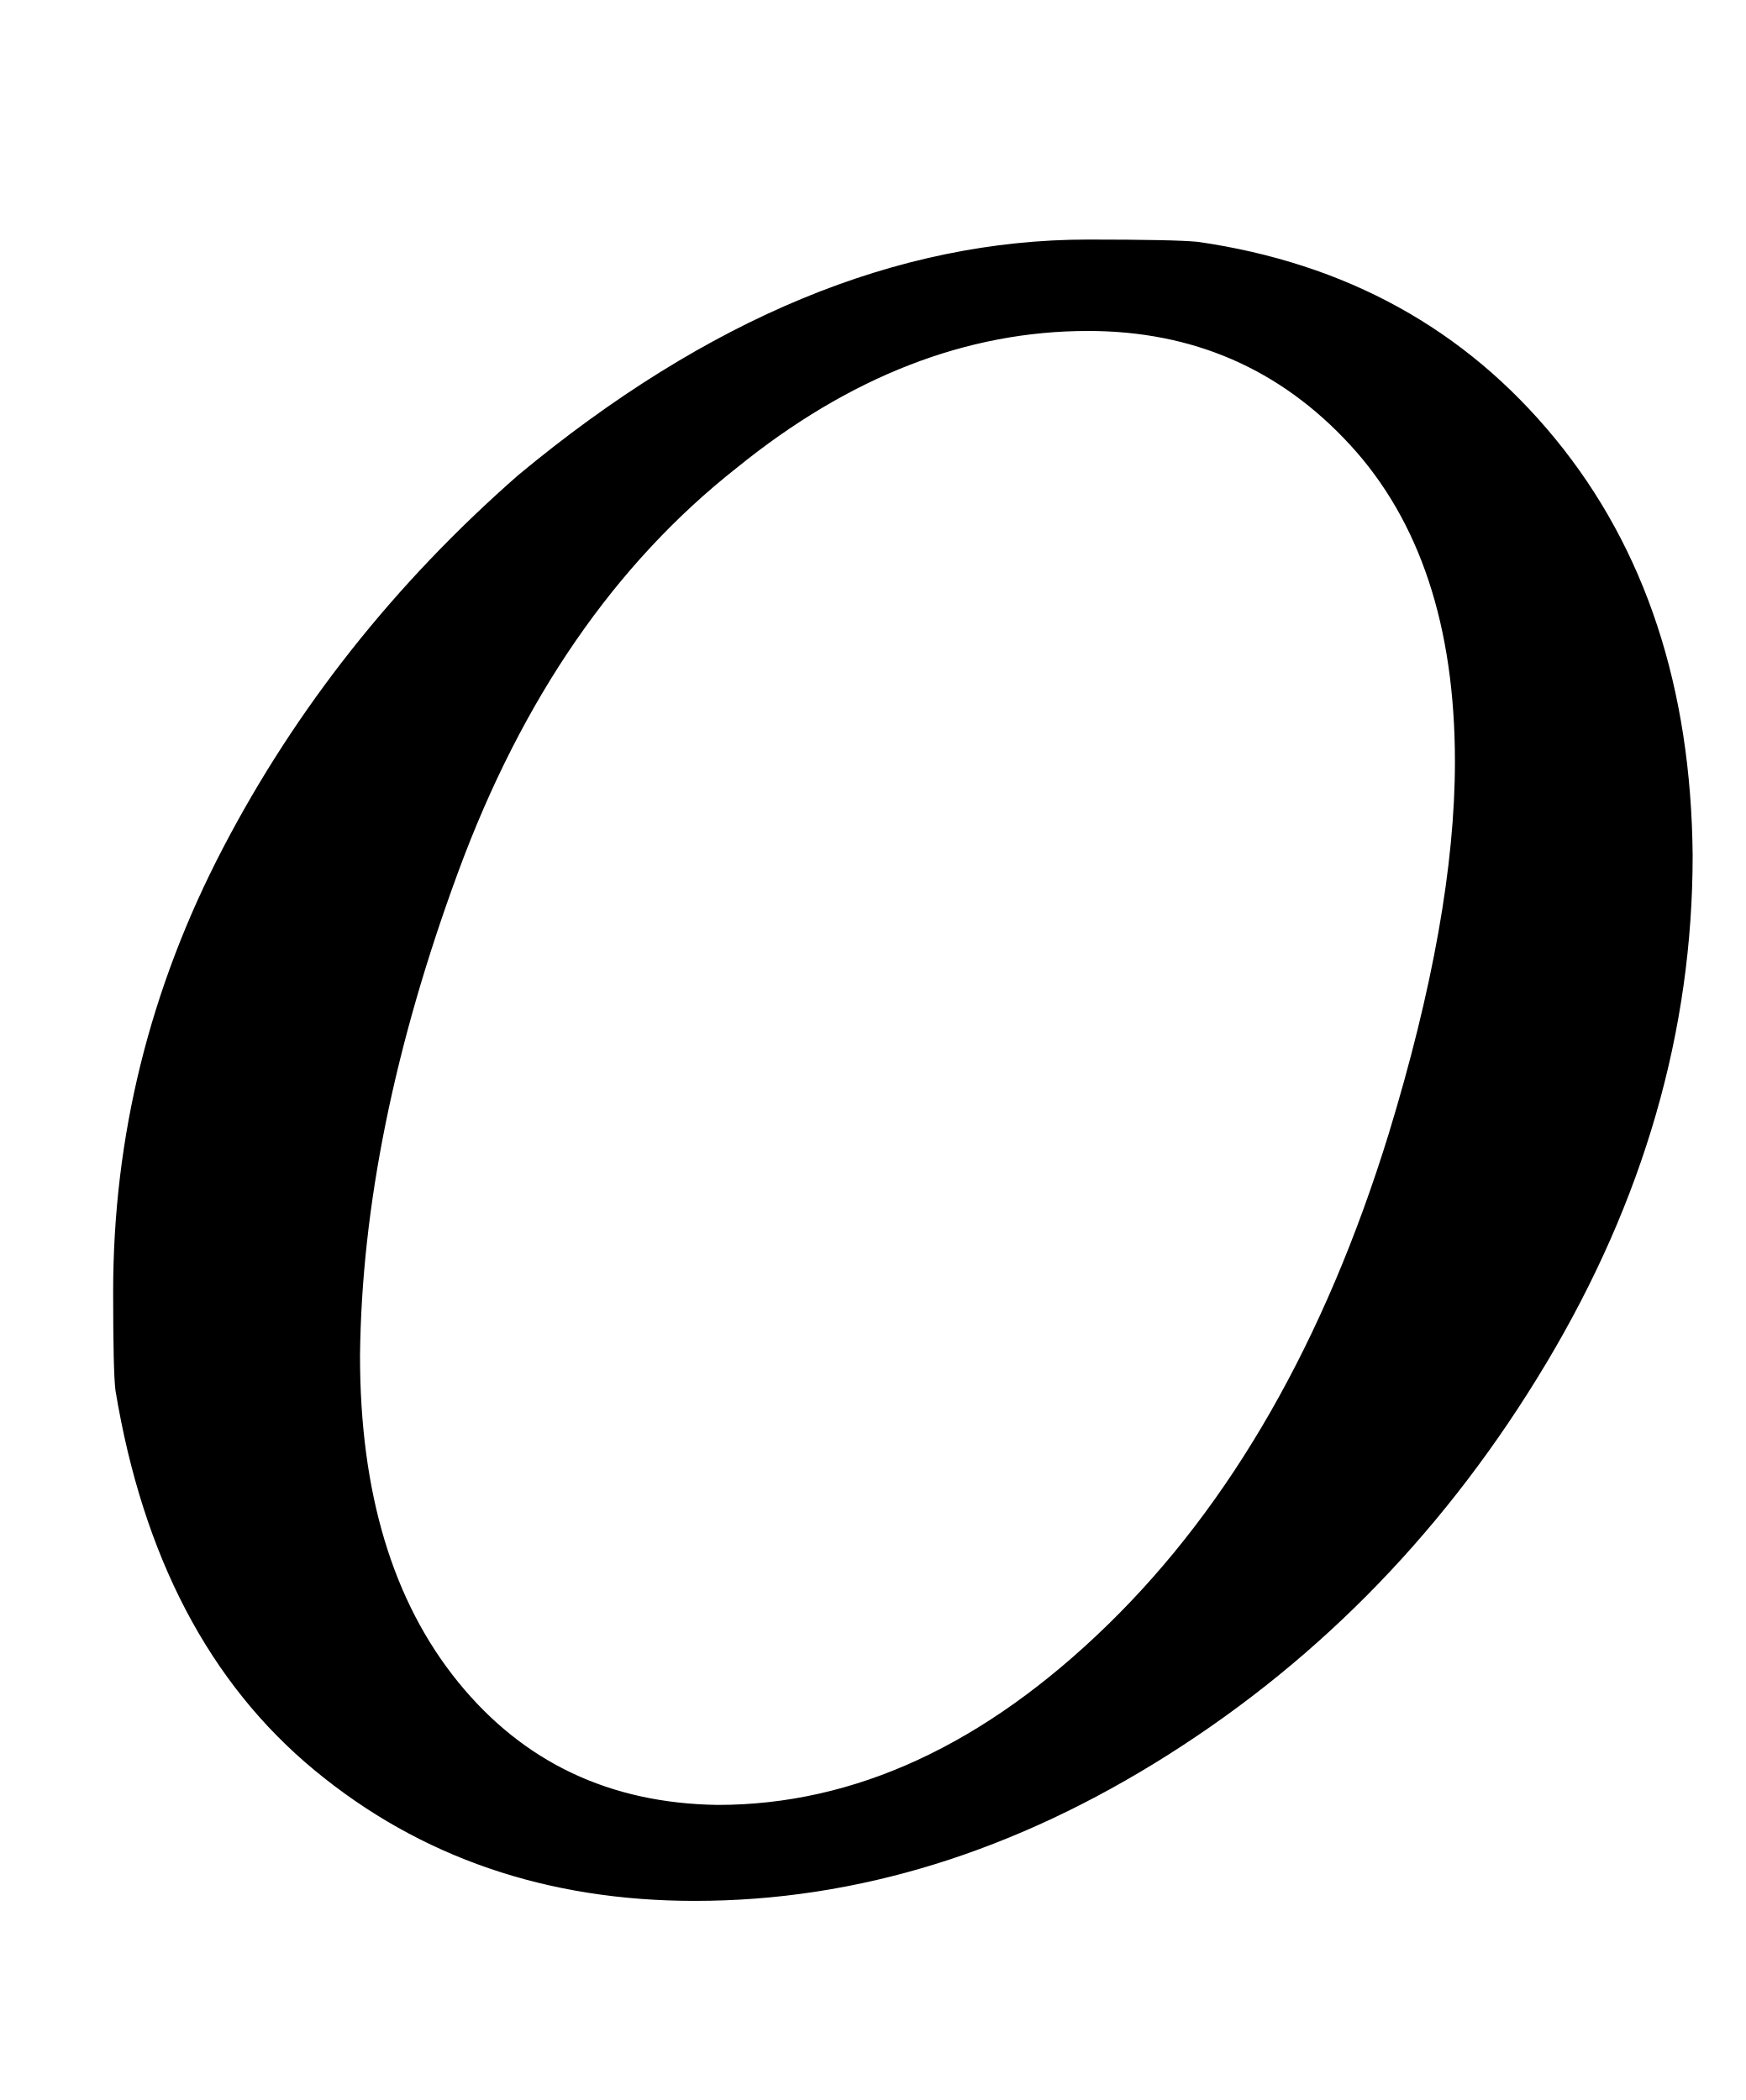
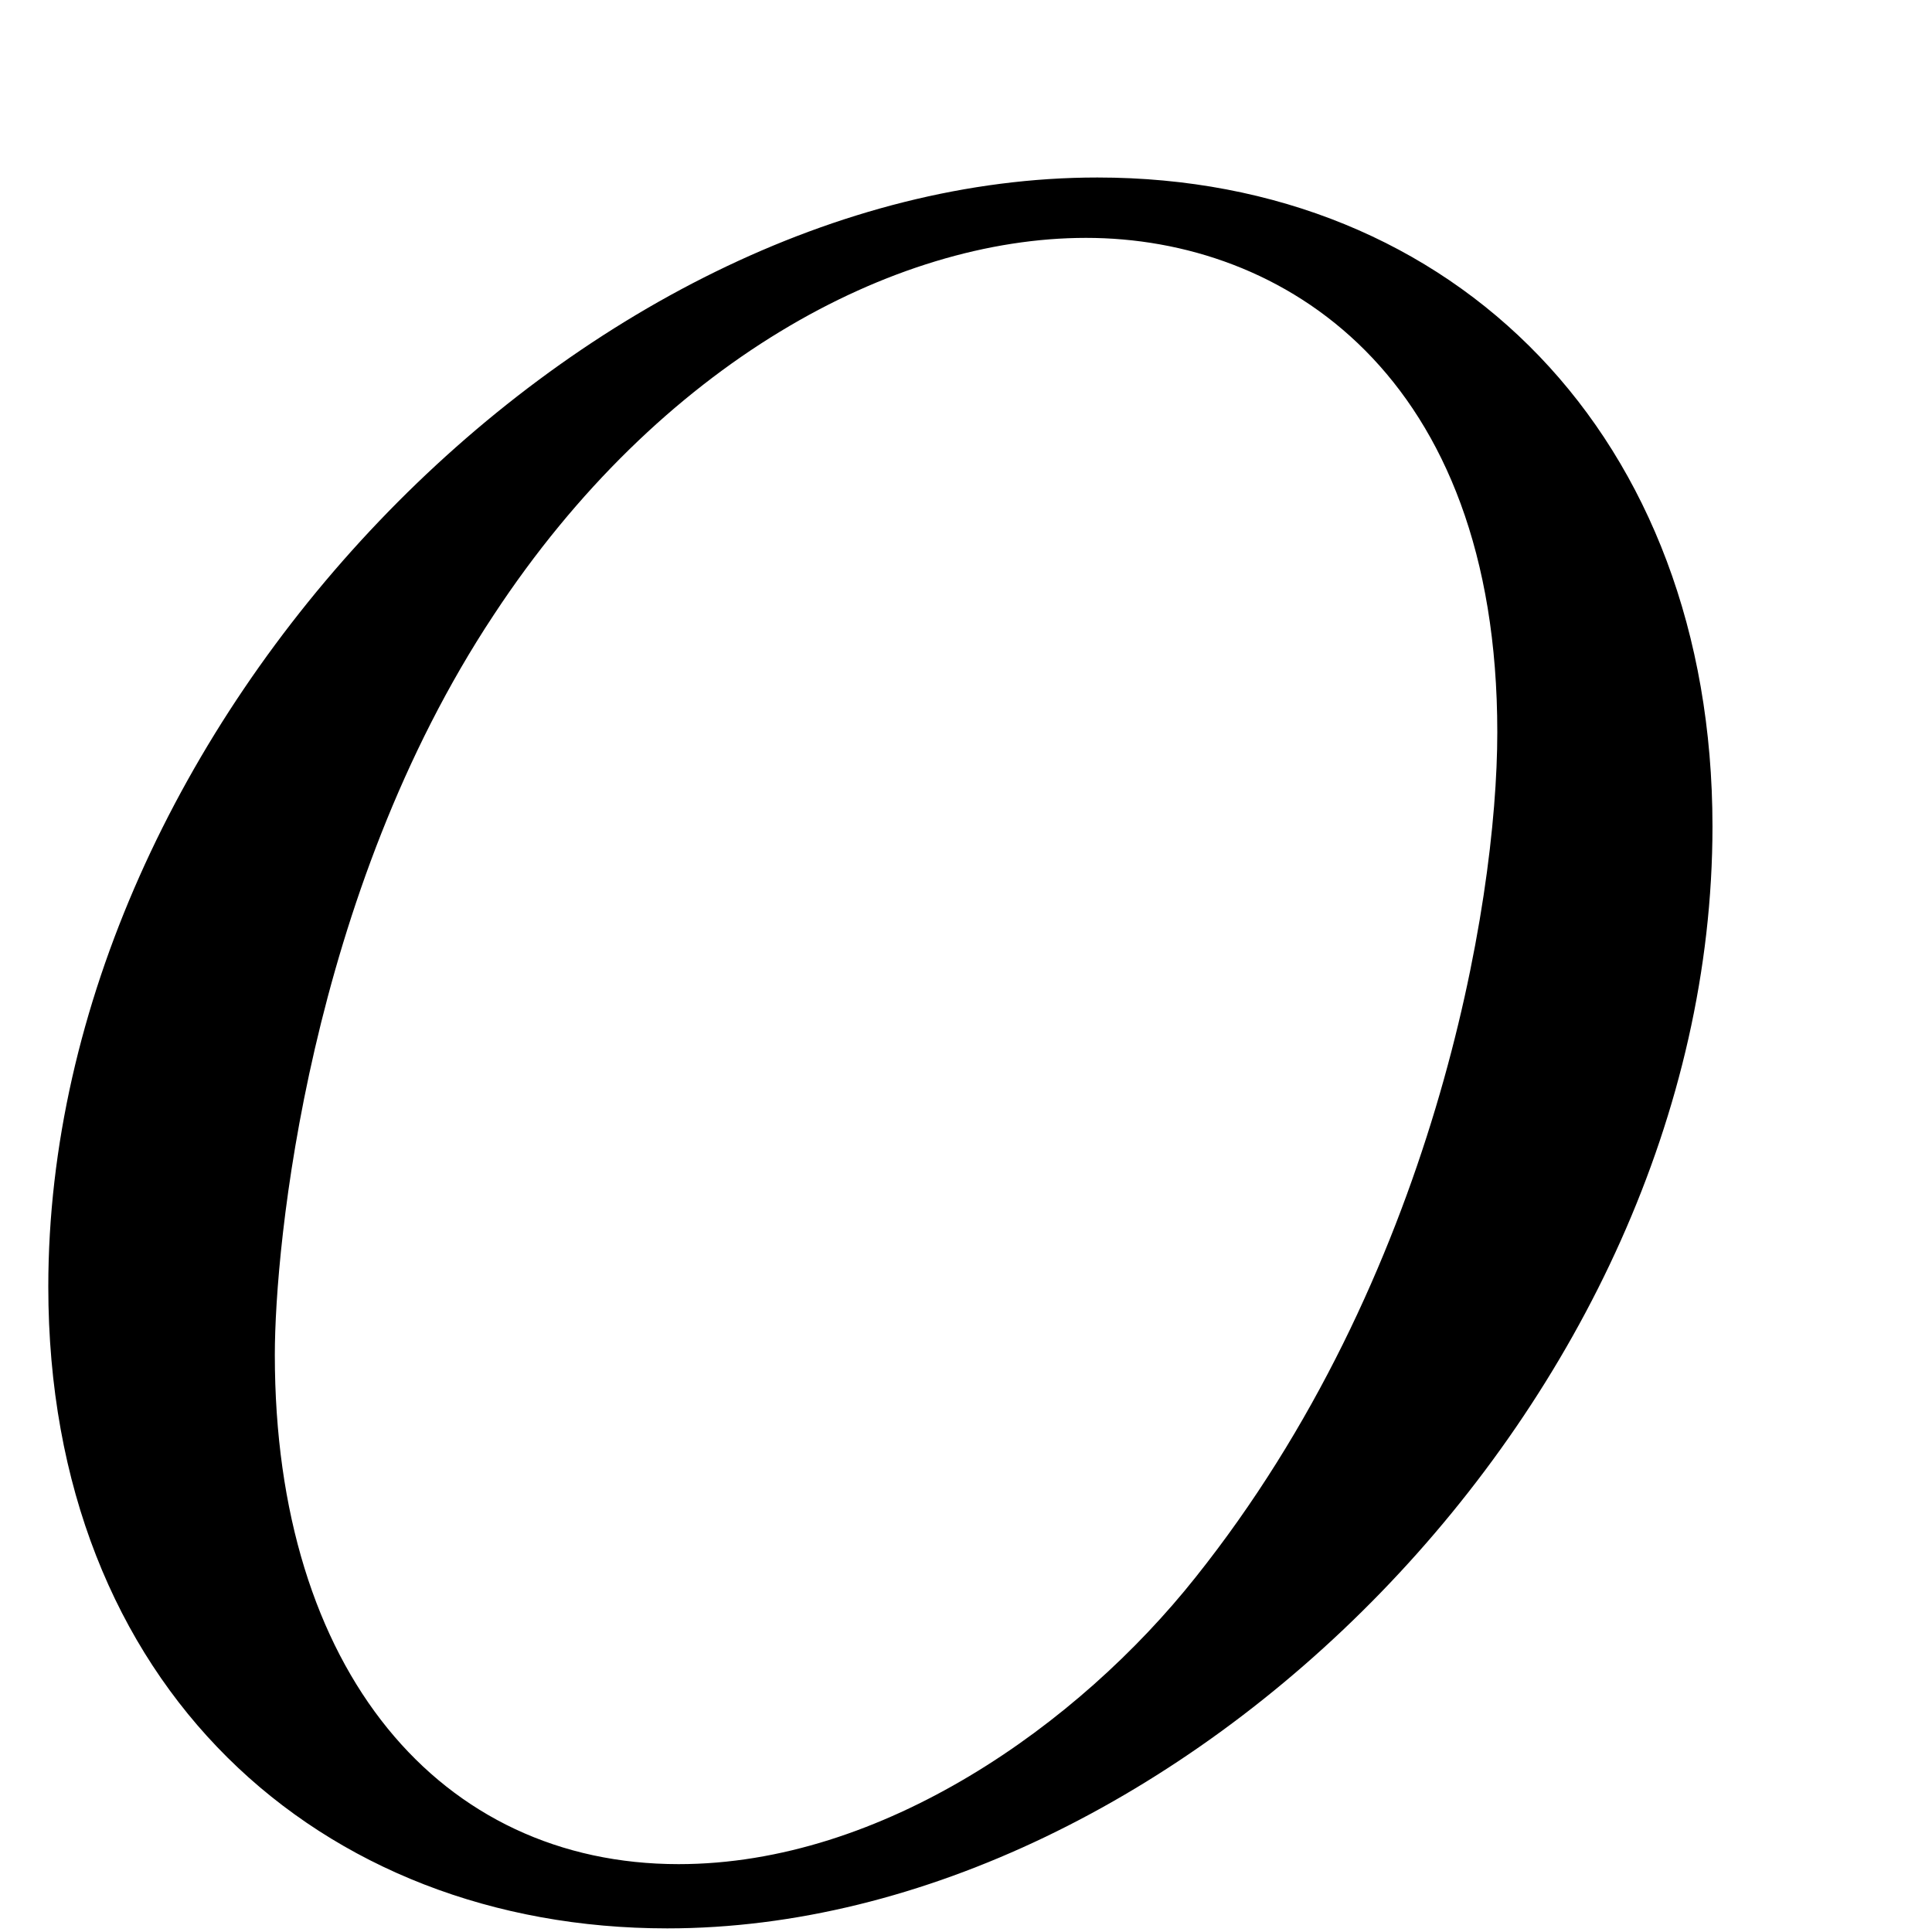
- <svg xmlns="http://www.w3.org/2000/svg" xmlns:xlink="http://www.w3.org/1999/xlink" width="1.773ex" height="2.134ex" style="vertical-align: -0.255ex;" viewBox="0 -809.3 763.5 918.9" role="img" focusable="false" aria-hidden="true">
-   <defs id="MathJax_SVG_glyphs">
-     <path stroke-width="1" id="MJMATHI-78" d="M52 289Q59 331 106 386T222 442Q257 442 286 424T329 379Q371 442 430 442Q467 442 494 420T522 361Q522 332 508 314T481 292T458 288Q439 288 427 299T415 328Q415 374 465 391Q454 404 425 404Q412 404 406 402Q368 386 350 336Q290 115 290 78Q290 50 306 38T341 26Q378 26 414 59T463 140Q466 150 469 151T485 153H489Q504 153 504 145Q504 144 502 134Q486 77 440 33T333 -11Q263 -11 227 52Q186 -10 133 -10H127Q78 -10 57 16T35 71Q35 103 54 123T99 143Q142 143 142 101Q142 81 130 66T107 46T94 41L91 40Q91 39 97 36T113 29T132 26Q168 26 194 71Q203 87 217 139T245 247T261 313Q266 340 266 352Q266 380 251 392T217 404Q177 404 142 372T93 290Q91 281 88 280T72 278H58Q52 284 52 289Z" />
-     <path stroke-width="1" id="MJMAIN-3D" d="M56 347Q56 360 70 367H707Q722 359 722 347Q722 336 708 328L390 327H72Q56 332 56 347ZM56 153Q56 168 72 173H708Q722 163 722 153Q722 140 707 133H70Q56 140 56 153Z" />
-     <path stroke-width="1" id="MJMAIN-73" d="M295 316Q295 356 268 385T190 414Q154 414 128 401Q98 382 98 349Q97 344 98 336T114 312T157 287Q175 282 201 278T245 269T277 256Q294 248 310 236T342 195T359 133Q359 71 321 31T198 -10H190Q138 -10 94 26L86 19L77 10Q71 4 65 -1L54 -11H46H42Q39 -11 33 -5V74V132Q33 153 35 157T45 162H54Q66 162 70 158T75 146T82 119T101 77Q136 26 198 26Q295 26 295 104Q295 133 277 151Q257 175 194 187T111 210Q75 227 54 256T33 318Q33 357 50 384T93 424T143 442T187 447H198Q238 447 268 432L283 424L292 431Q302 440 314 448H322H326Q329 448 335 442V310L329 304H301Q295 310 295 316Z" />
-     <path stroke-width="1" id="MJMAIN-69" d="M69 609Q69 637 87 653T131 669Q154 667 171 652T188 609Q188 579 171 564T129 549Q104 549 87 564T69 609ZM247 0Q232 3 143 3Q132 3 106 3T56 1L34 0H26V46H42Q70 46 91 49Q100 53 102 60T104 102V205V293Q104 345 102 359T88 378Q74 385 41 385H30V408Q30 431 32 431L42 432Q52 433 70 434T106 436Q123 437 142 438T171 441T182 442H185V62Q190 52 197 50T232 46H255V0H247Z" />
-     <path stroke-width="1" id="MJMAIN-6E" d="M41 46H55Q94 46 102 60V68Q102 77 102 91T102 122T103 161T103 203Q103 234 103 269T102 328V351Q99 370 88 376T43 385H25V408Q25 431 27 431L37 432Q47 433 65 434T102 436Q119 437 138 438T167 441T178 442H181V402Q181 364 182 364T187 369T199 384T218 402T247 421T285 437Q305 442 336 442Q450 438 463 329Q464 322 464 190V104Q464 66 466 59T477 49Q498 46 526 46H542V0H534L510 1Q487 2 460 2T422 3Q319 3 310 0H302V46H318Q379 46 379 62Q380 64 380 200Q379 335 378 343Q372 371 358 385T334 402T308 404Q263 404 229 370Q202 343 195 315T187 232V168V108Q187 78 188 68T191 55T200 49Q221 46 249 46H265V0H257L234 1Q210 2 183 2T145 3Q42 3 33 0H25V46H41Z" />
-     <path stroke-width="1" id="MJMATHI-3C0" d="M132 -11Q98 -11 98 22V33L111 61Q186 219 220 334L228 358H196Q158 358 142 355T103 336Q92 329 81 318T62 297T53 285Q51 284 38 284Q19 284 19 294Q19 300 38 329T93 391T164 429Q171 431 389 431Q549 431 553 430Q573 423 573 402Q573 371 541 360Q535 358 472 358H408L405 341Q393 269 393 222Q393 170 402 129T421 65T431 37Q431 20 417 5T381 -10Q370 -10 363 -7T347 17T331 77Q330 86 330 121Q330 170 339 226T357 318T367 358H269L268 354Q268 351 249 275T206 114T175 17Q164 -11 132 -11Z" />
-     <path stroke-width="1" id="MJMATHI-43" d="M50 252Q50 367 117 473T286 641T490 704Q580 704 633 653Q642 643 648 636T656 626L657 623Q660 623 684 649Q691 655 699 663T715 679T725 690L740 705H746Q760 705 760 698Q760 694 728 561Q692 422 692 421Q690 416 687 415T669 413H653Q647 419 647 422Q647 423 648 429T650 449T651 481Q651 552 619 605T510 659Q484 659 454 652T382 628T299 572T226 479Q194 422 175 346T156 222Q156 108 232 58Q280 24 350 24Q441 24 512 92T606 240Q610 253 612 255T628 257Q648 257 648 248Q648 243 647 239Q618 132 523 55T319 -22Q206 -22 128 53T50 252Z" />
-     <path stroke-width="1" id="MJMATHI-4F" d="M740 435Q740 320 676 213T511 42T304 -22Q207 -22 138 35T51 201Q50 209 50 244Q50 346 98 438T227 601Q351 704 476 704Q514 704 524 703Q621 689 680 617T740 435ZM637 476Q637 565 591 615T476 665Q396 665 322 605Q242 542 200 428T157 216Q157 126 200 73T314 19Q404 19 485 98T608 313Q637 408 637 476Z" />
+ <svg xmlns="http://www.w3.org/2000/svg" xmlns:xlink="http://www.w3.org/1999/xlink" width="8pt" height="8pt" viewBox="0 0 8 8" version="1.1">
+   <defs>
+     <g>
+       <symbol overflow="visible" id="glyph0-0">
+         <path style="stroke:none;" d="M 7.375 -4.344 C 7.375 -5.953 6.312 -7.031 4.828 -7.031 C 2.688 -7.031 0.484 -4.766 0.484 -2.438 C 0.484 -0.781 1.609 0.219 3.047 0.219 C 5.156 0.219 7.375 -1.969 7.375 -4.344 Z M 3.094 -0.047 C 2.109 -0.047 1.422 -0.844 1.422 -2.156 C 1.422 -2.609 1.562 -4.062 2.328 -5.219 C 3.016 -6.266 3.984 -6.781 4.781 -6.781 C 5.594 -6.781 6.484 -6.219 6.484 -4.734 C 6.484 -4.016 6.219 -2.469 5.234 -1.234 C 4.75 -0.625 3.938 -0.047 3.094 -0.047 Z M 3.094 -0.047 " />
+       </symbol>
+     </g>
  </defs>
-   <g stroke="currentColor" fill="currentColor" stroke-width="0" transform="matrix(1 0 0 -1 0 0)">
-     <use xlink:href="#MJMATHI-4F" x="0" y="0" />
+   <g id="surface1">
+     <g style="fill:rgb(0%,0%,0%);fill-opacity:1;">
+       <use xlink:href="#glyph0-0" x="-0.284" y="7.766" />
+     </g>
  </g>
</svg>
